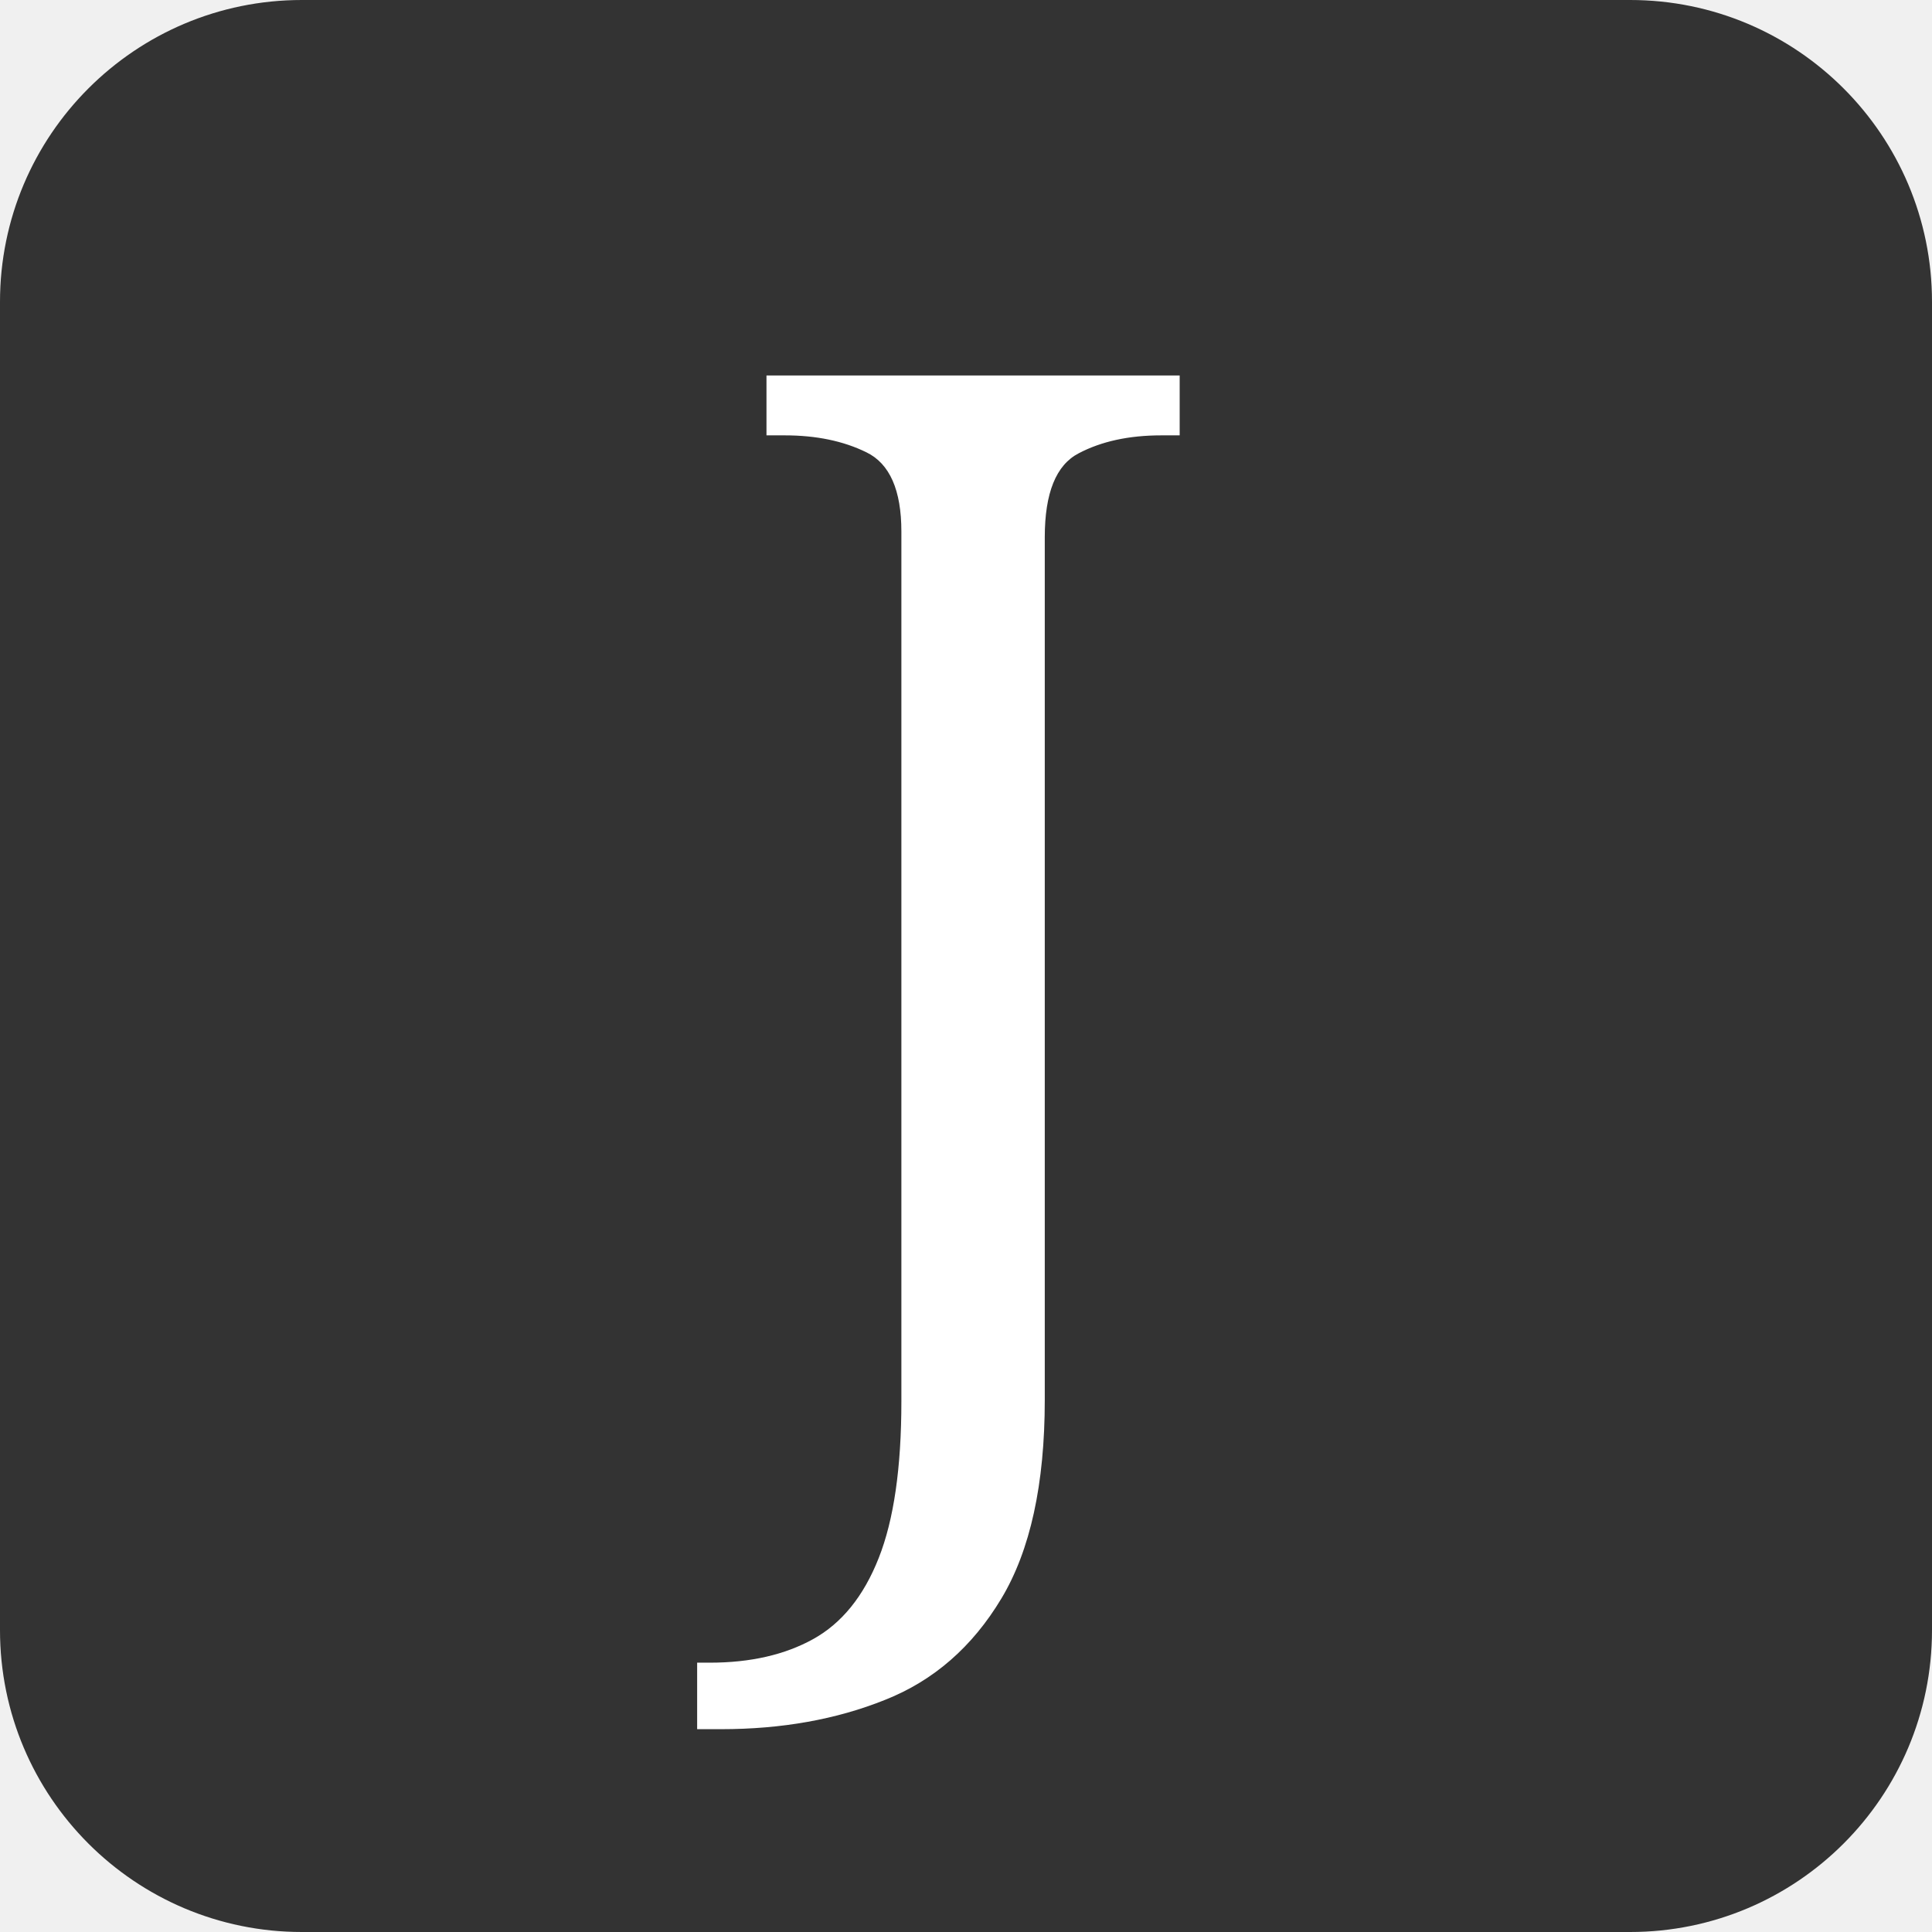
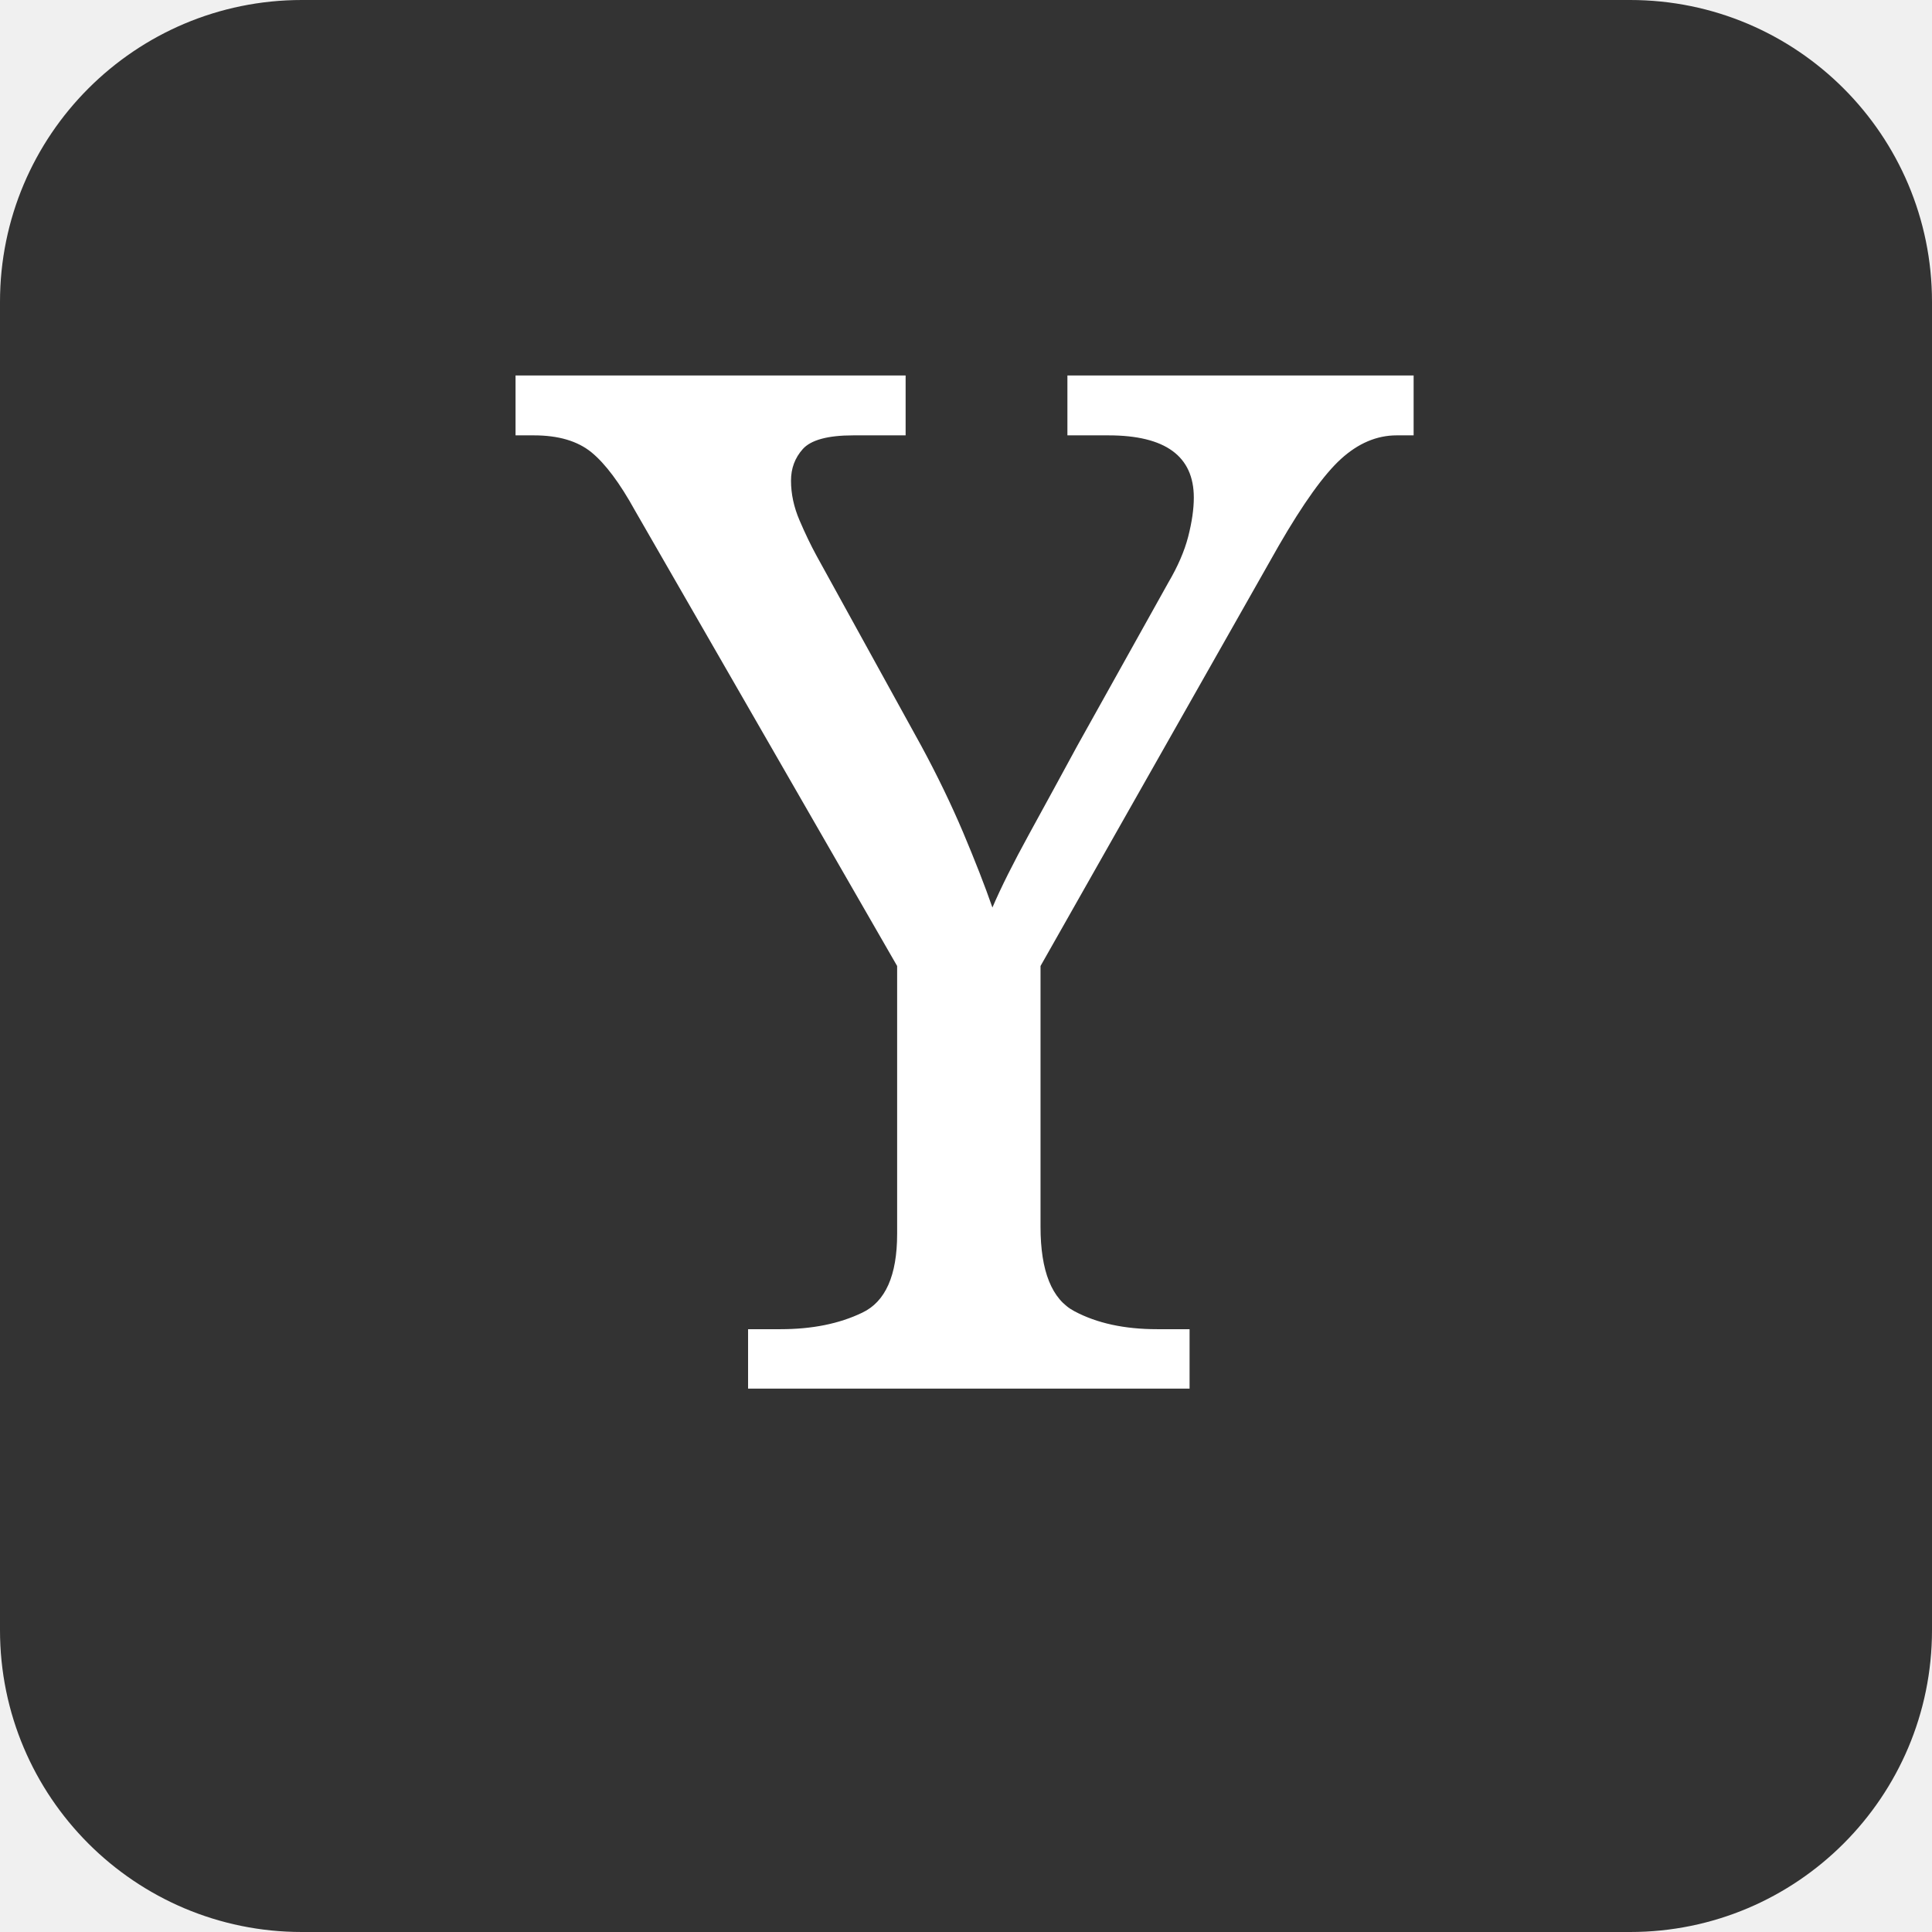
<svg xmlns="http://www.w3.org/2000/svg" viewBox="0 0 64 64">
  <rect width="64" height="64" rx="10" fill="#333" />
-   <text x="32" y="46" text-anchor="middle" fill="#fff" font-family="Georgia,serif" font-size="47">J</text>
+   <text x="32" y="46" text-anchor="middle" fill="#fff" font-family="Georgia,serif" font-size="47">Y</text>
</svg>
